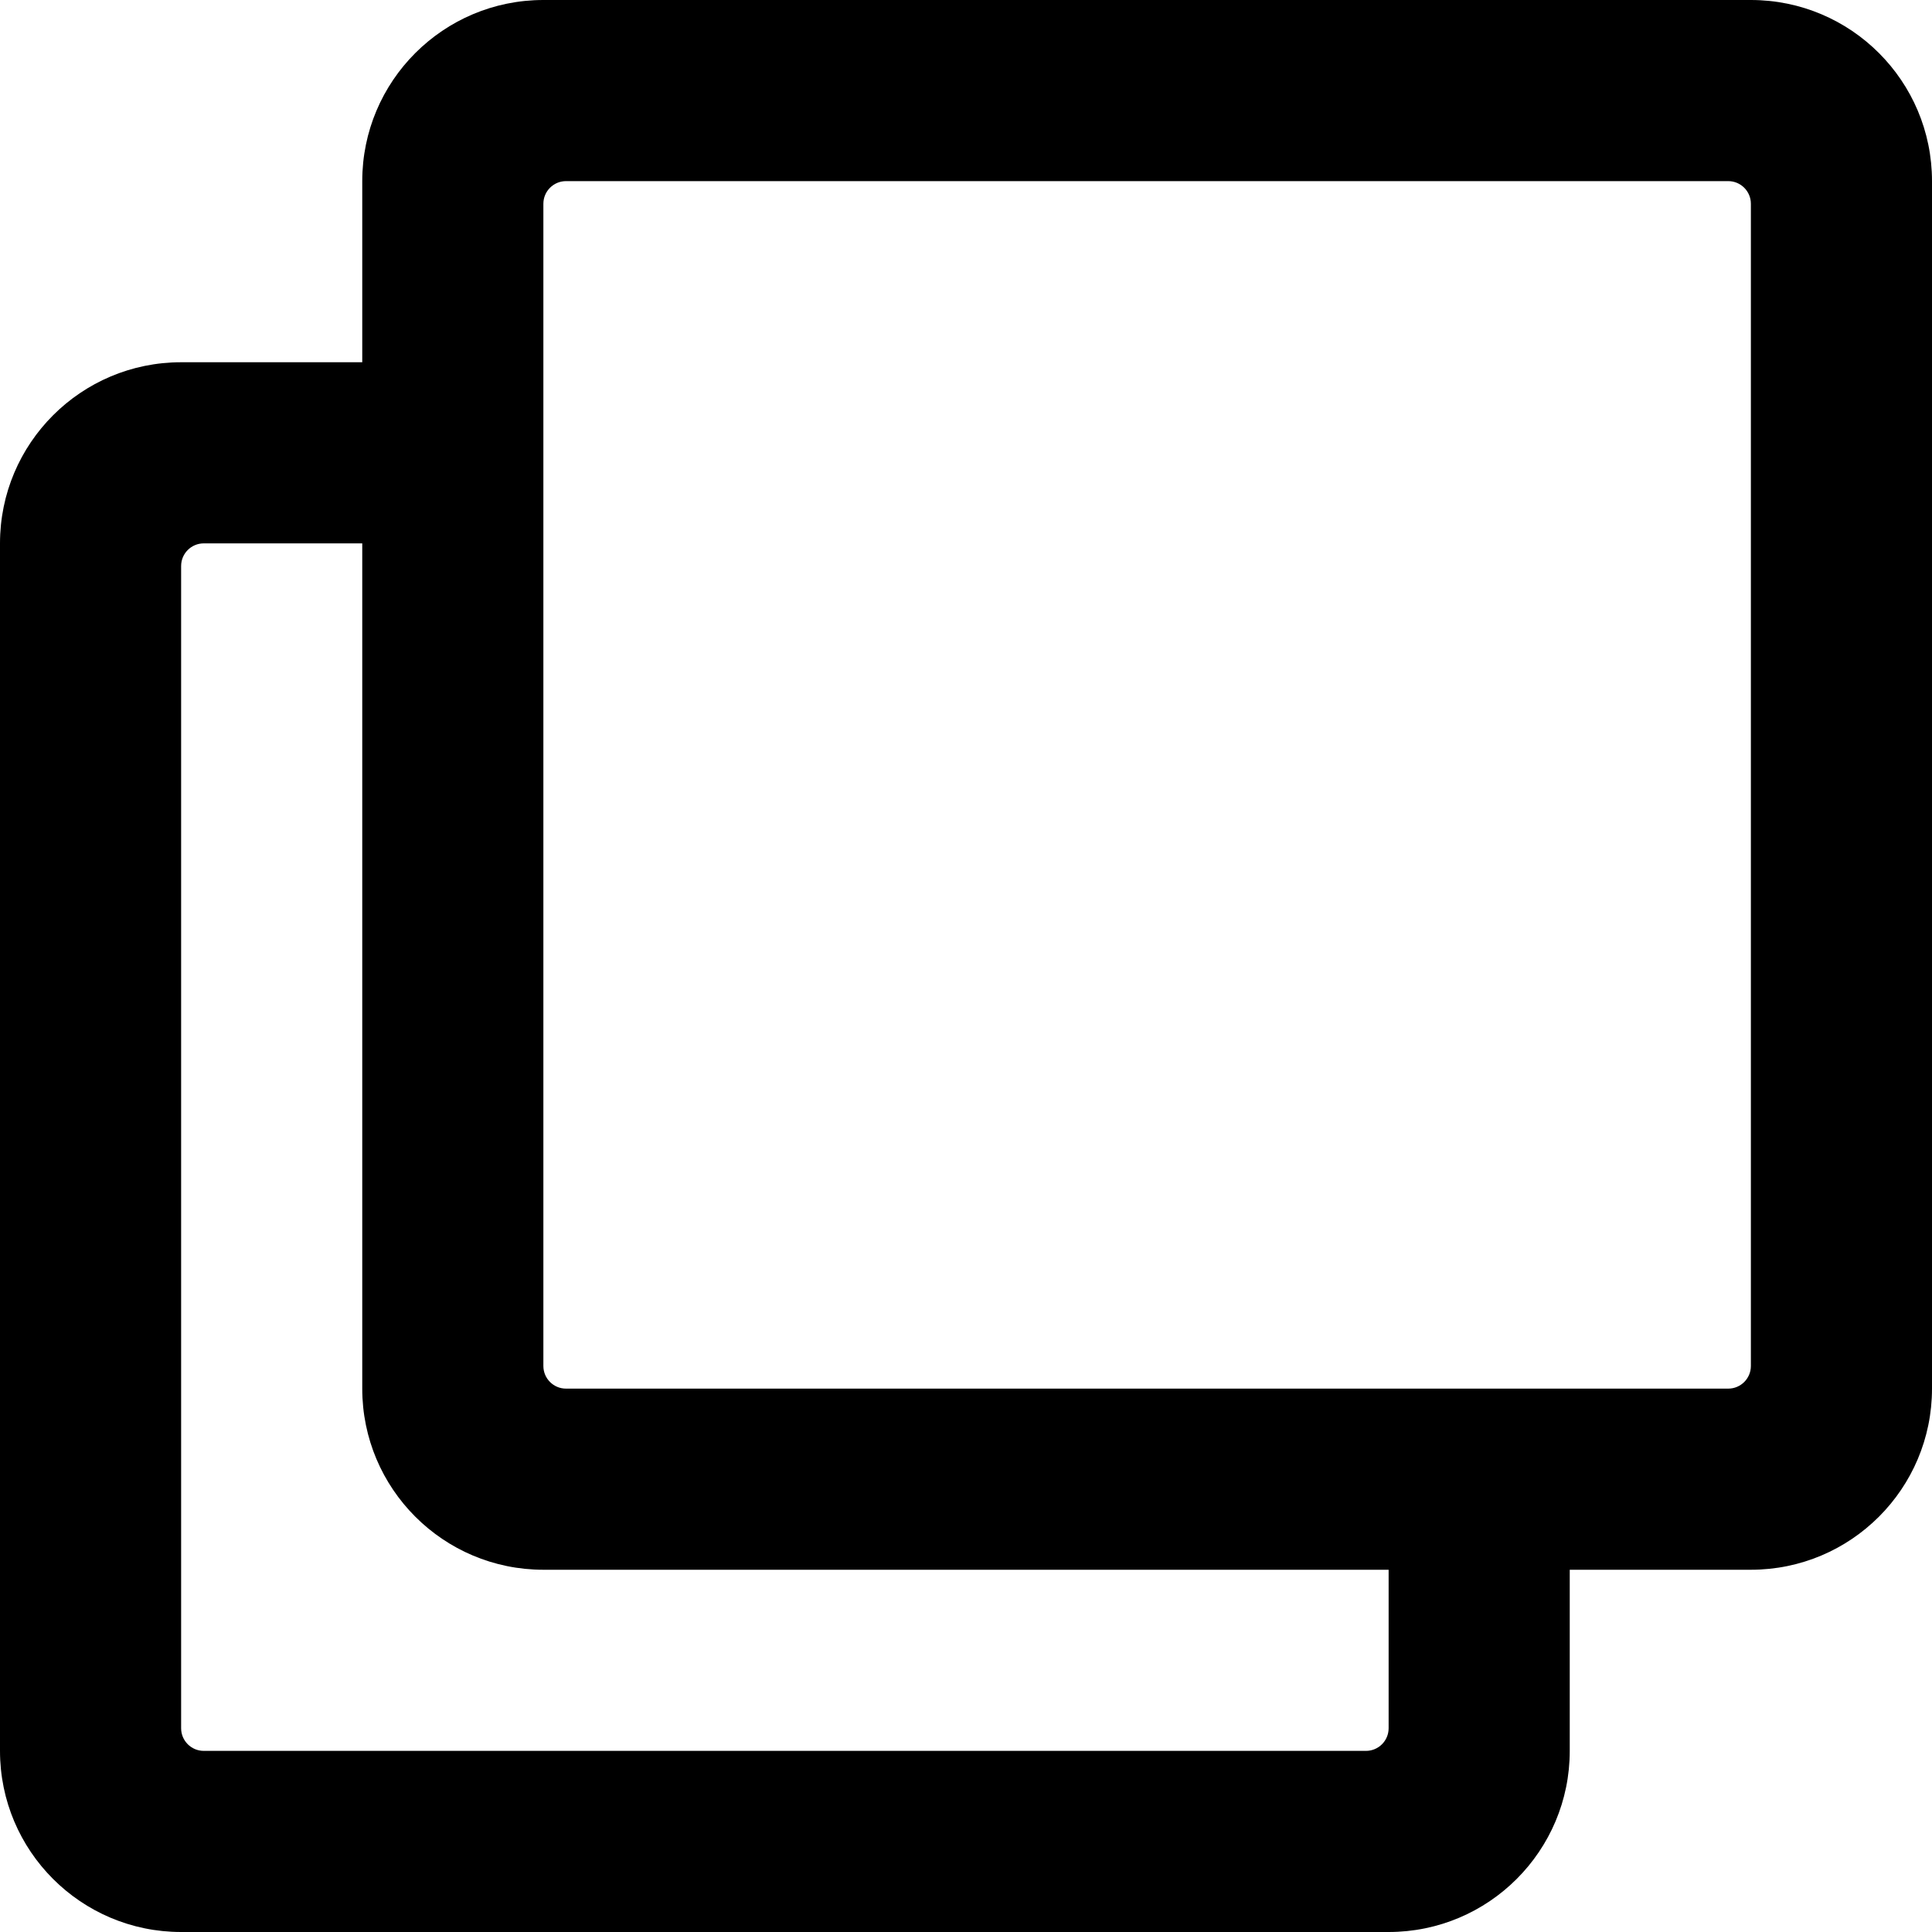
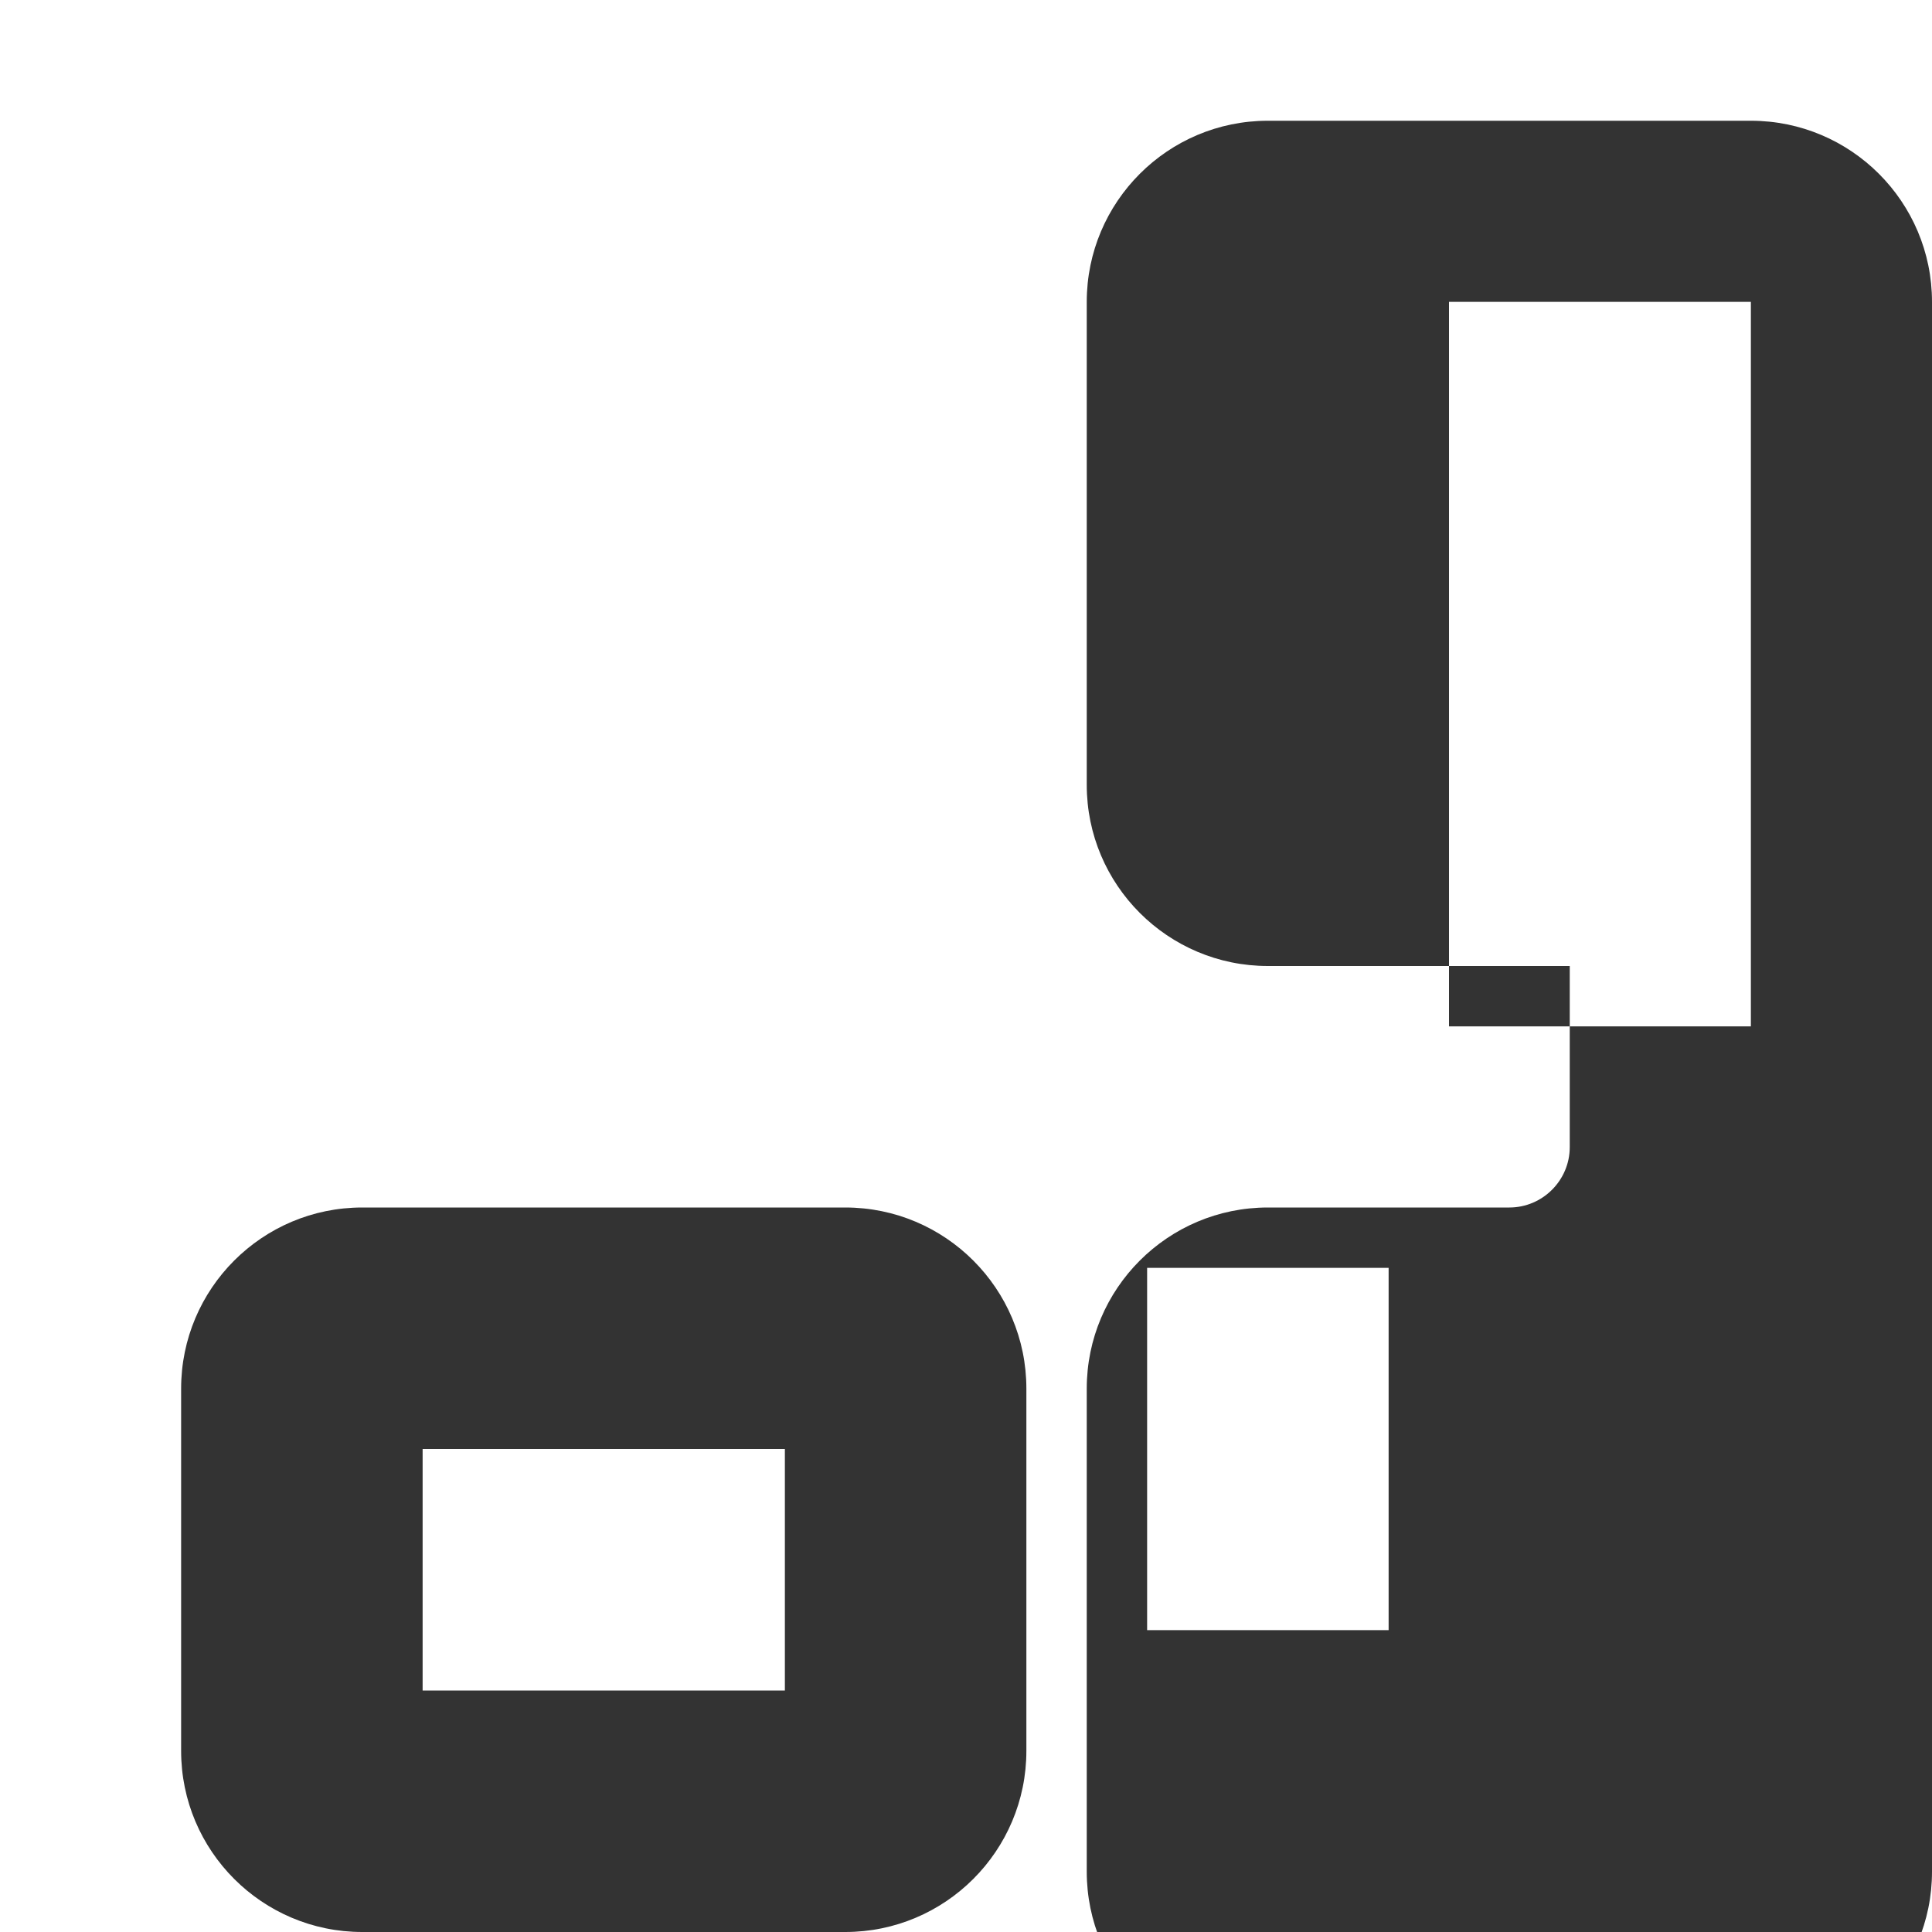
- <svg xmlns="http://www.w3.org/2000/svg" aria-hidden="true" focusable="false" data-prefix="far" data-icon="clone" class="svg-inline--fa fa-clone fa-w-16" role="img" viewBox="0 0 512 512">
-   <path fill="currentColor" d="M464 0H144c-26.51 0-48 21.49-48 48v48H48c-26.51 0-48 21.49-48 48v320c0 26.51 21.49 48 48 48h320c26.51 0 48-21.49 48-48v-48h48c26.51 0 48-21.49 48-48V48c0-26.51-21.49-48-48-48zM362 464H54a6 6 0 0 1-6-6V150a6 6 0 0 1 6-6h42v224c0 26.51 21.49 48 48 48h224v42a6 6 0 0 1-6 6zm96-96H150a6 6 0 0 1-6-6V54a6 6 0 0 1 6-6h308a6 6 0 0 1 6 6v308a6 6 0 0 1-6 6z" />
+ <svg xmlns="http://www.w3.org/2000/svg" viewBox="0 0 512 512">
+   <path fill="#333333" d="M464 32H336c-26.5 0-48 21.5-48 48v128c0 26.5 21.5 48 48 48h80v48c0 8.8-7.2 16-16 16h-64c-26.5 0-48 21.5-48 48v128c0 26.5 21.5 48 48 48h128c26.5 0 48-21.5 48-48V80c0-26.5-21.5-48-48-48zm-96 400h-64V336h64v96zm96-160h-80V80h80v192zM224 320H96c-26.5 0-48 21.5-48 48v96c0 26.5 21.5 48 48 48h128c26.5 0 48-21.5 48-48v-96c0-26.5-21.5-48-48-48zm-16 128H112v-64h96v64z" />
</svg>
